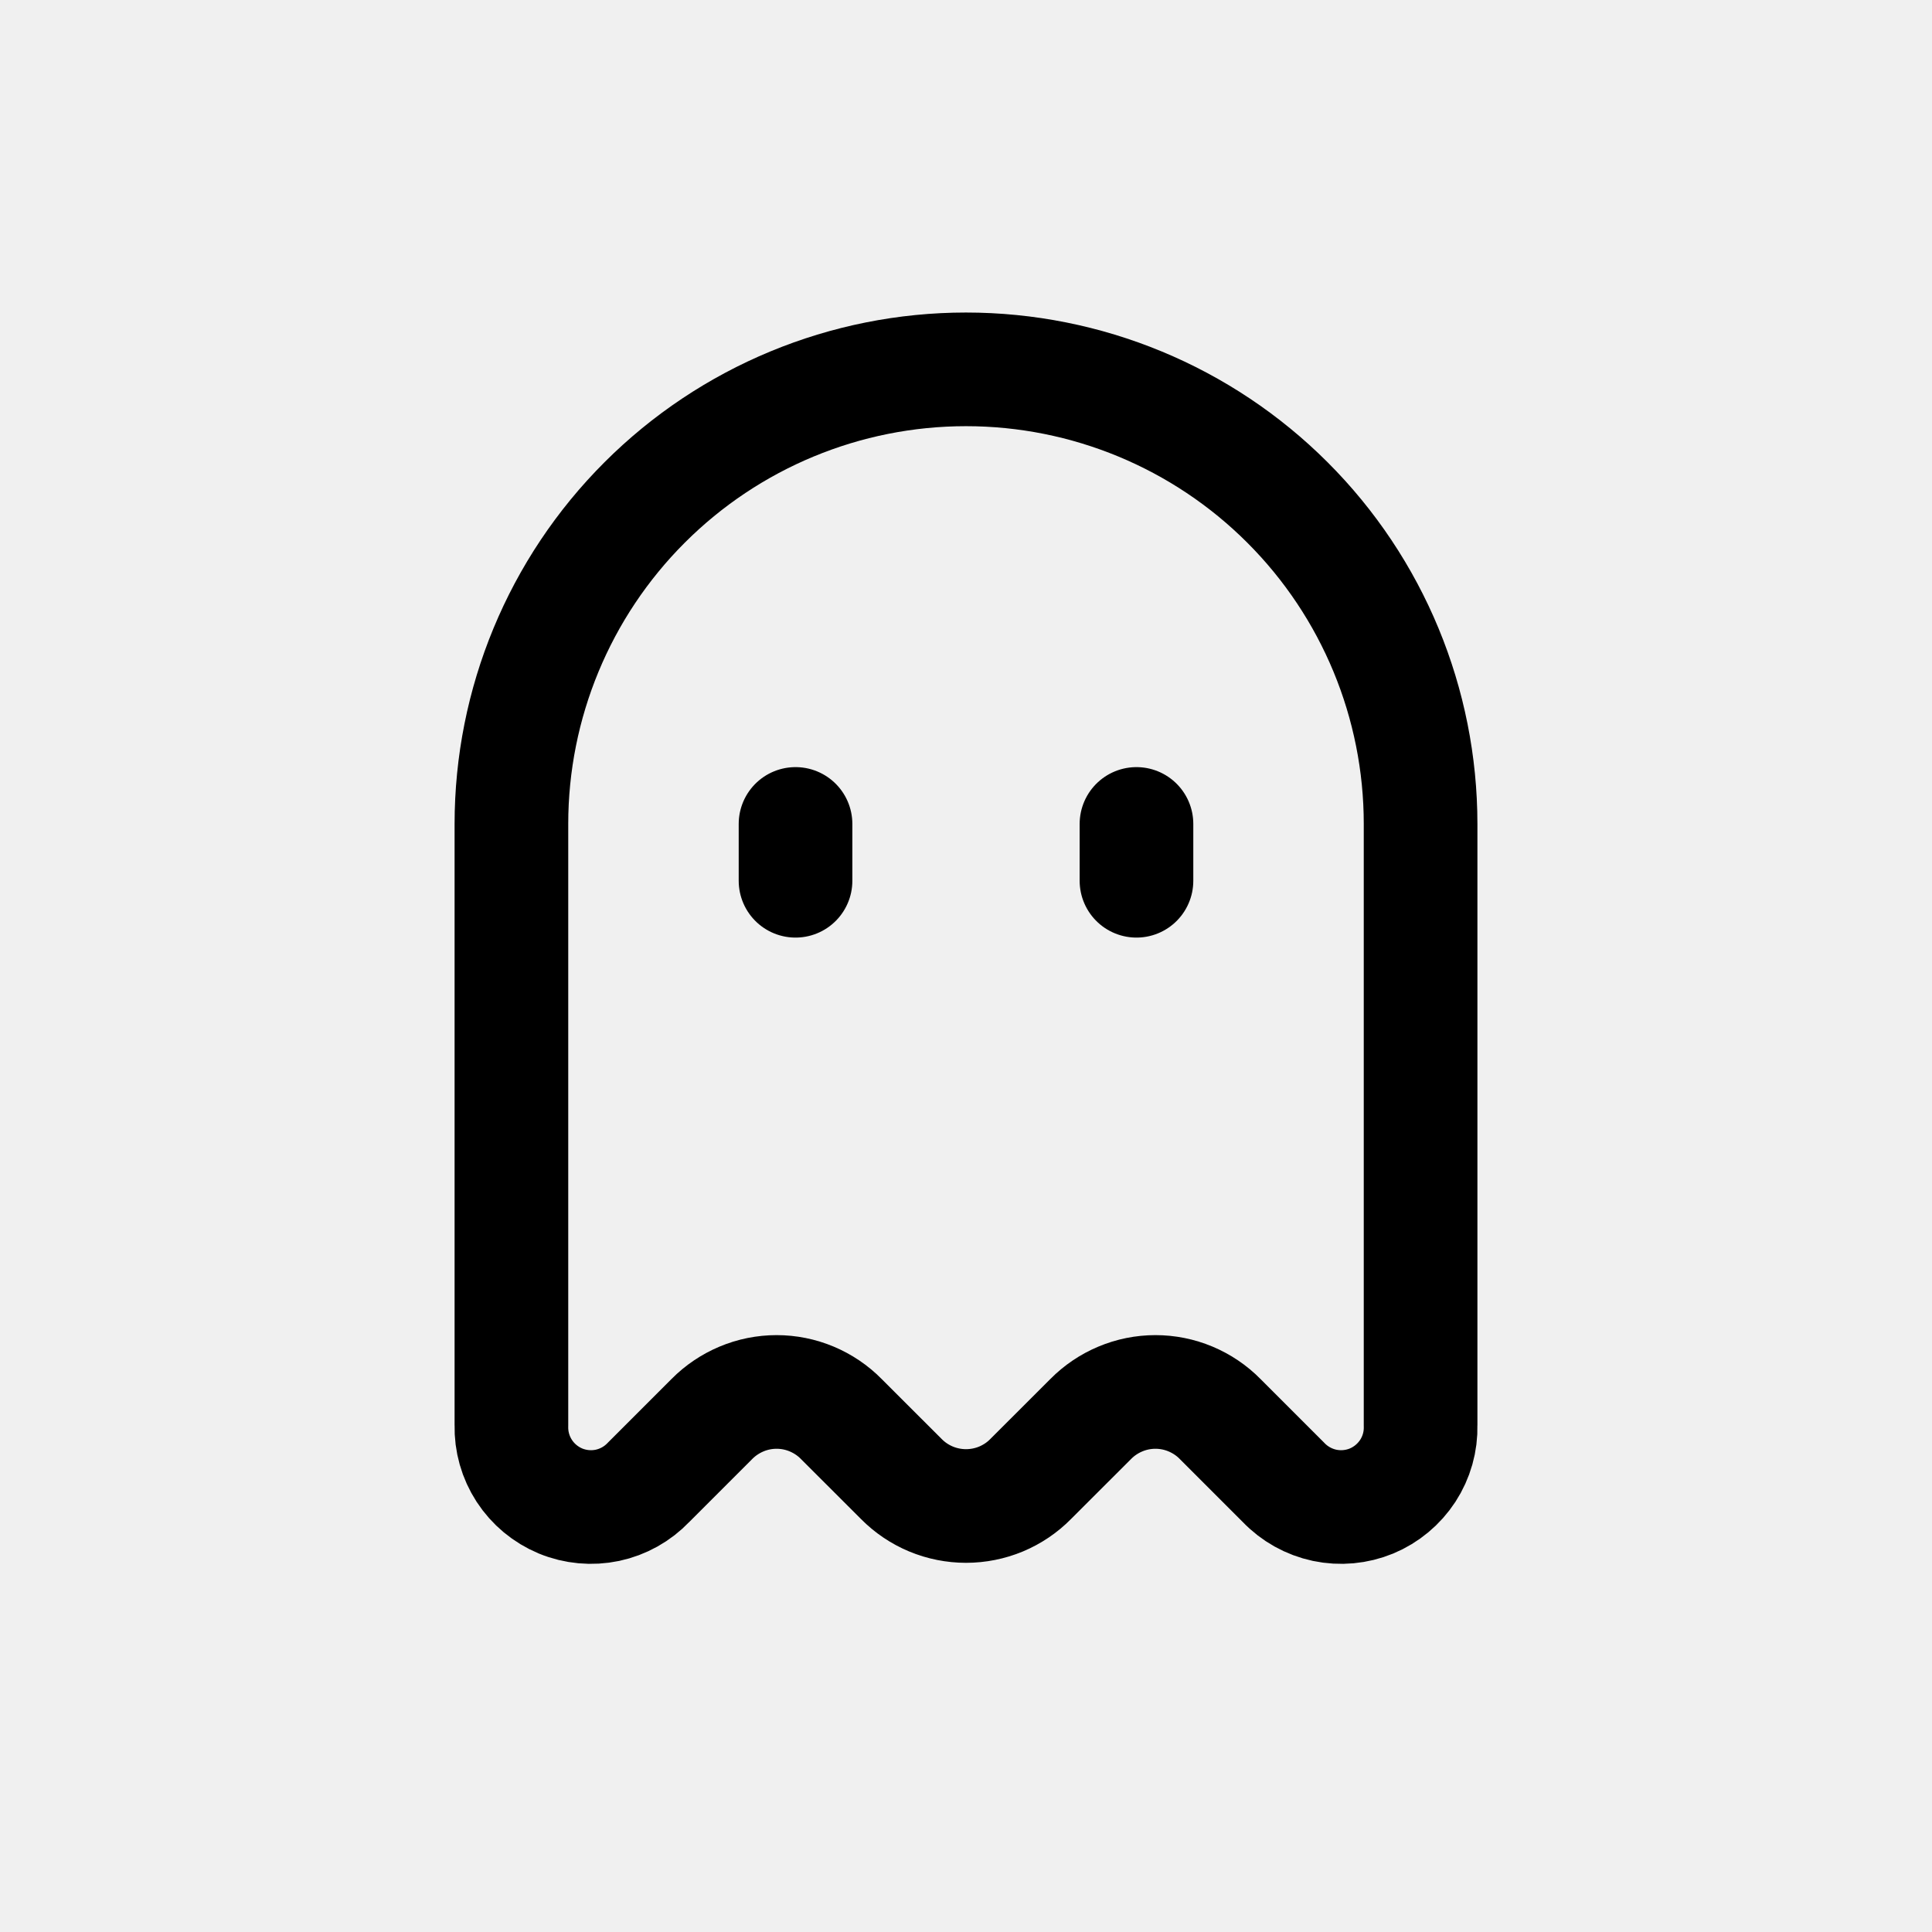
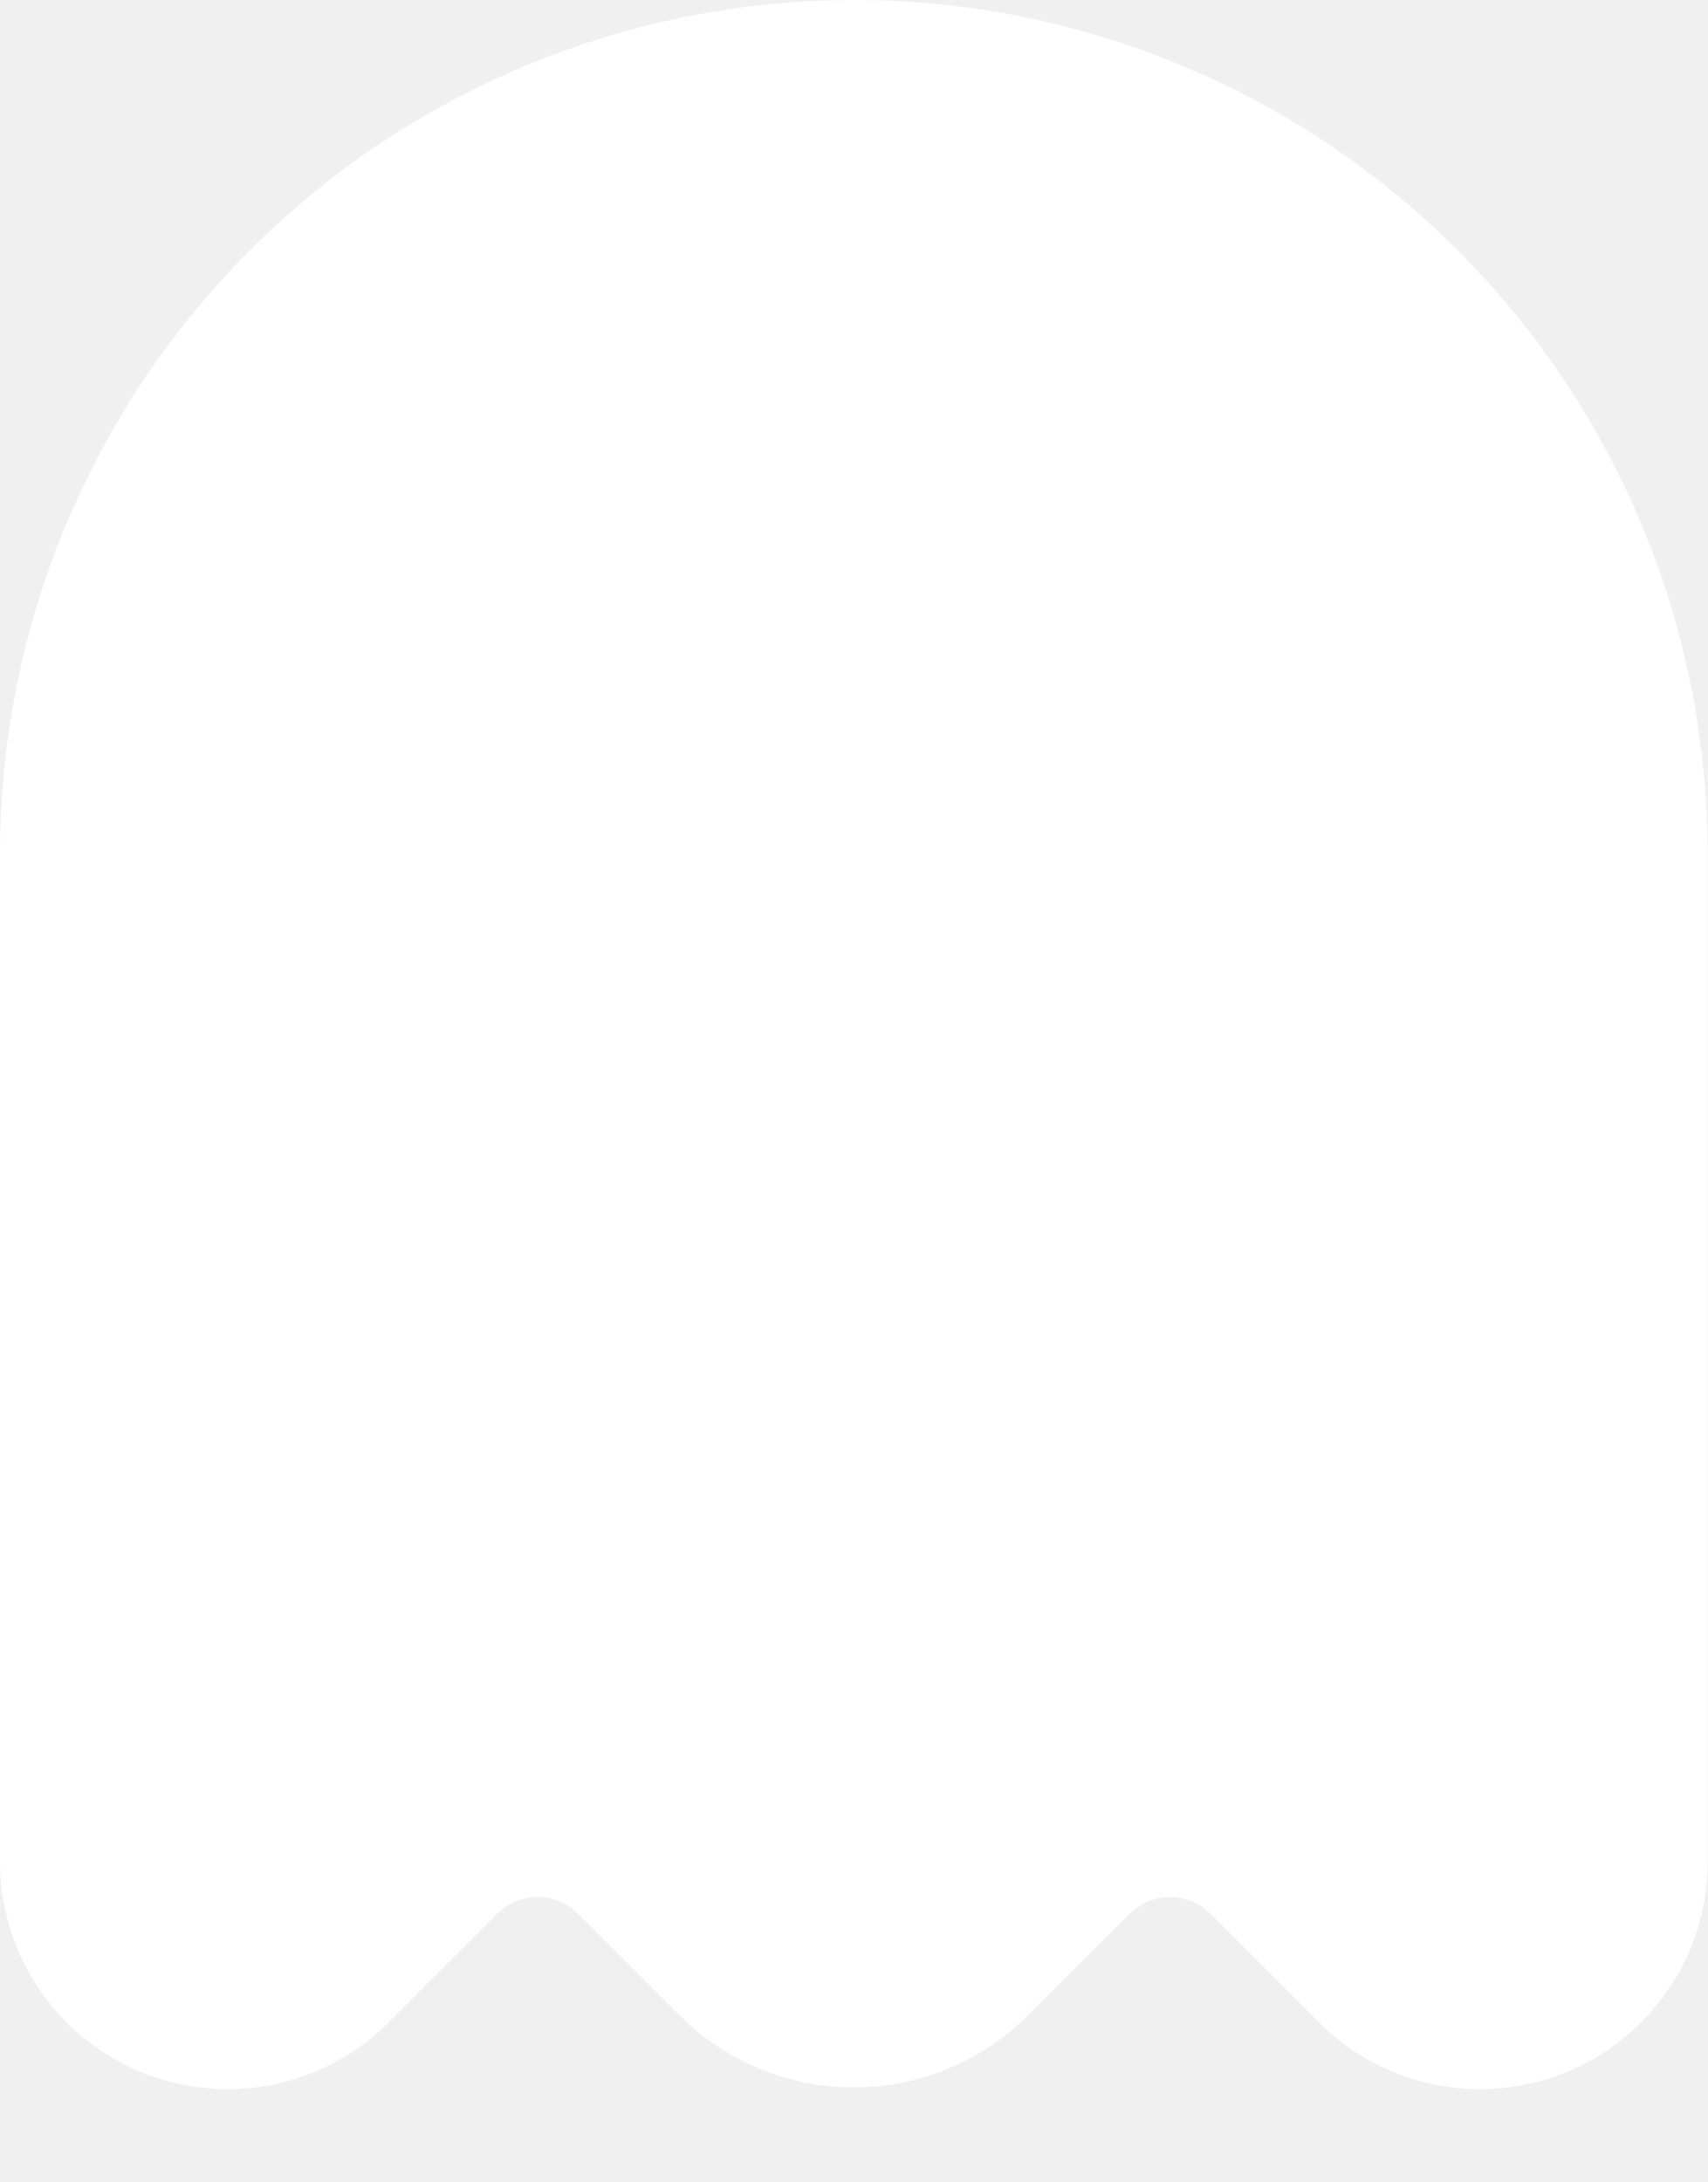
- <svg xmlns="http://www.w3.org/2000/svg" width="24" height="24" viewBox="-8 -5.5 34 34" fill="none">
-   <path d="M12 9V10M6 9V10M4.528 19.472C4.677 19.321 4.855 19.202 5.05 19.12C5.245 19.038 5.455 18.996 5.667 18.996C5.879 18.996 6.088 19.038 6.284 19.12C6.479 19.202 6.657 19.321 6.805 19.472L7.862 20.528C8.011 20.679 8.188 20.798 8.384 20.88C8.579 20.961 8.789 21.003 9 21.003C9.212 21.003 9.422 20.961 9.617 20.88C9.812 20.798 9.99 20.679 10.138 20.528L11.195 19.472C11.344 19.321 11.521 19.202 11.717 19.12C11.912 19.038 12.122 18.996 12.334 18.996C12.546 18.996 12.755 19.038 12.951 19.12C13.146 19.202 13.324 19.321 13.472 19.472L14.586 20.586C14.781 20.791 15.034 20.932 15.311 20.991C15.587 21.049 15.875 21.023 16.137 20.915C16.398 20.806 16.62 20.621 16.775 20.384C16.929 20.147 17.008 19.869 17 19.586V9C17 6.878 16.158 4.843 14.657 3.343C13.157 1.843 11.122 1 9 1C6.879 1 4.844 1.843 3.344 3.343C1.843 4.843 1 6.878 1 9V19.586C0.993 19.869 1.072 20.147 1.226 20.384C1.38 20.621 1.603 20.806 1.864 20.915C2.126 21.023 2.414 21.049 2.69 20.991C2.967 20.932 3.219 20.791 3.414 20.586L4.528 19.472Z" stroke-width="2" stroke-linecap="round" stroke-linejoin="round" stroke="currentColor" />
+ <svg xmlns="http://www.w3.org/2000/svg" width="18" height="23" viewBox="0 0 18 23" fill="none">
+   <path d="M4.528 19.472C4.677 19.321 4.855 19.202 5.05 19.12C5.245 19.038 5.455 18.996 5.667 18.996C5.879 18.996 6.088 19.038 6.284 19.12C6.479 19.202 6.657 19.321 6.805 19.472L7.862 20.528C8.011 20.679 8.188 20.798 8.384 20.88C8.579 20.961 8.789 21.003 9 21.003C9.212 21.003 9.422 20.961 9.617 20.88C9.812 20.798 9.99 20.679 10.138 20.528L11.195 19.472C11.344 19.321 11.521 19.202 11.717 19.12C11.912 19.038 12.122 18.996 12.334 18.996C12.546 18.996 12.755 19.038 12.951 19.12C13.146 19.202 13.324 19.321 13.472 19.472L14.586 20.586C14.781 20.791 15.034 20.932 15.311 20.991C15.587 21.049 15.875 21.023 16.137 20.915C16.398 20.806 16.62 20.621 16.775 20.384C16.929 20.147 17.008 19.869 17 19.586V14.293V9C17 6.878 16.158 4.843 14.657 3.343C13.157 1.843 11.122 1 9 1C6.879 1 4.844 1.843 3.344 3.343C1.843 4.843 1 6.878 1 9V19.586C0.993 19.869 1.072 20.147 1.226 20.384C1.38 20.621 1.603 20.806 1.864 20.915C2.126 21.023 2.414 21.049 2.69 20.991C2.967 20.932 3.219 20.791 3.414 20.586L4.528 19.472Z" fill="white" />
+   <path d="M12 9V10M6 9V10M4.528 19.472C4.677 19.321 4.855 19.202 5.05 19.12C5.245 19.038 5.455 18.996 5.667 18.996C5.879 18.996 6.088 19.038 6.284 19.12C6.479 19.202 6.657 19.321 6.805 19.472L7.862 20.528C8.011 20.679 8.188 20.798 8.384 20.88C8.579 20.961 8.789 21.003 9 21.003C9.212 21.003 9.422 20.961 9.617 20.88C9.812 20.798 9.99 20.679 10.138 20.528L11.195 19.472C11.344 19.321 11.521 19.202 11.717 19.12C11.912 19.038 12.122 18.996 12.334 18.996C12.546 18.996 12.755 19.038 12.951 19.12C13.146 19.202 13.324 19.321 13.472 19.472L14.586 20.586C14.781 20.791 15.034 20.932 15.311 20.991C15.587 21.049 15.875 21.023 16.137 20.915C16.398 20.806 16.62 20.621 16.775 20.384C16.929 20.147 17.008 19.869 17 19.586V14.293V9C17 6.878 16.158 4.843 14.657 3.343C13.157 1.843 11.122 1 9 1C6.879 1 4.844 1.843 3.344 3.343C1.843 4.843 1 6.878 1 9V19.586C0.993 19.869 1.072 20.147 1.226 20.384C1.38 20.621 1.603 20.806 1.864 20.915C2.126 21.023 2.414 21.049 2.69 20.991C2.967 20.932 3.219 20.791 3.414 20.586L4.528 19.472Z" stroke-width="2" stroke-linecap="round" stroke-linejoin="round" stroke="white" />
</svg>
